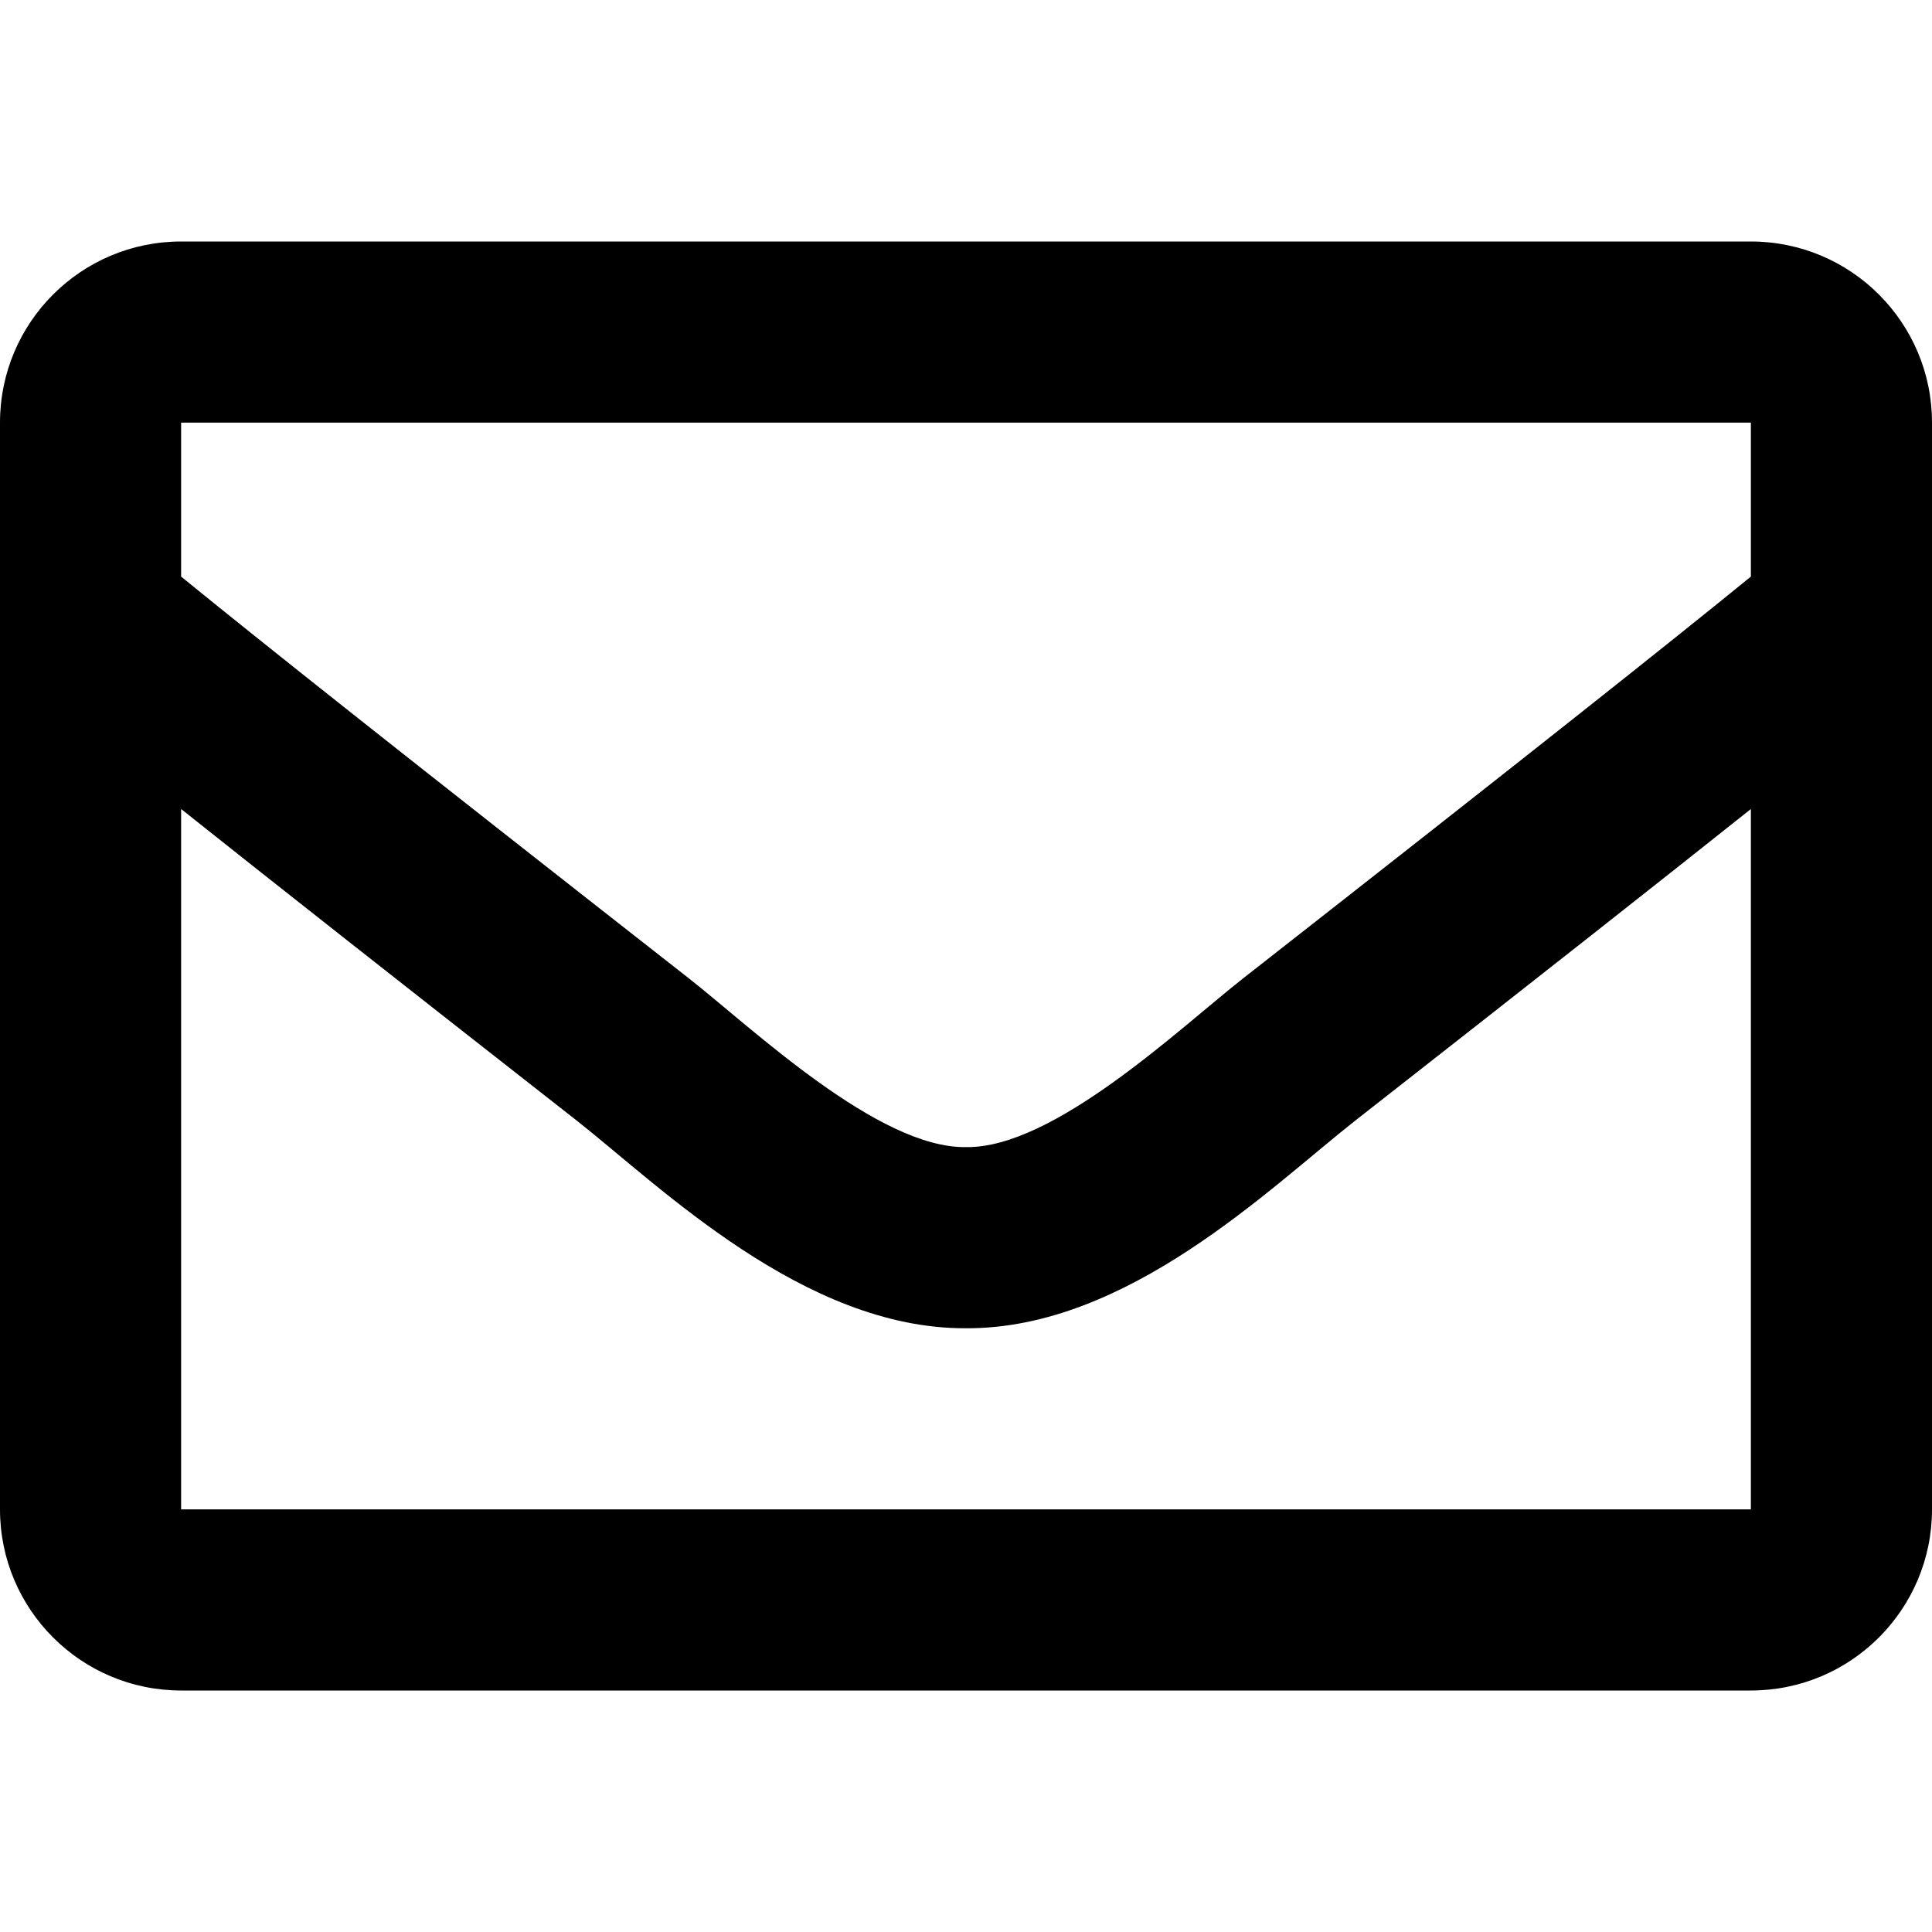
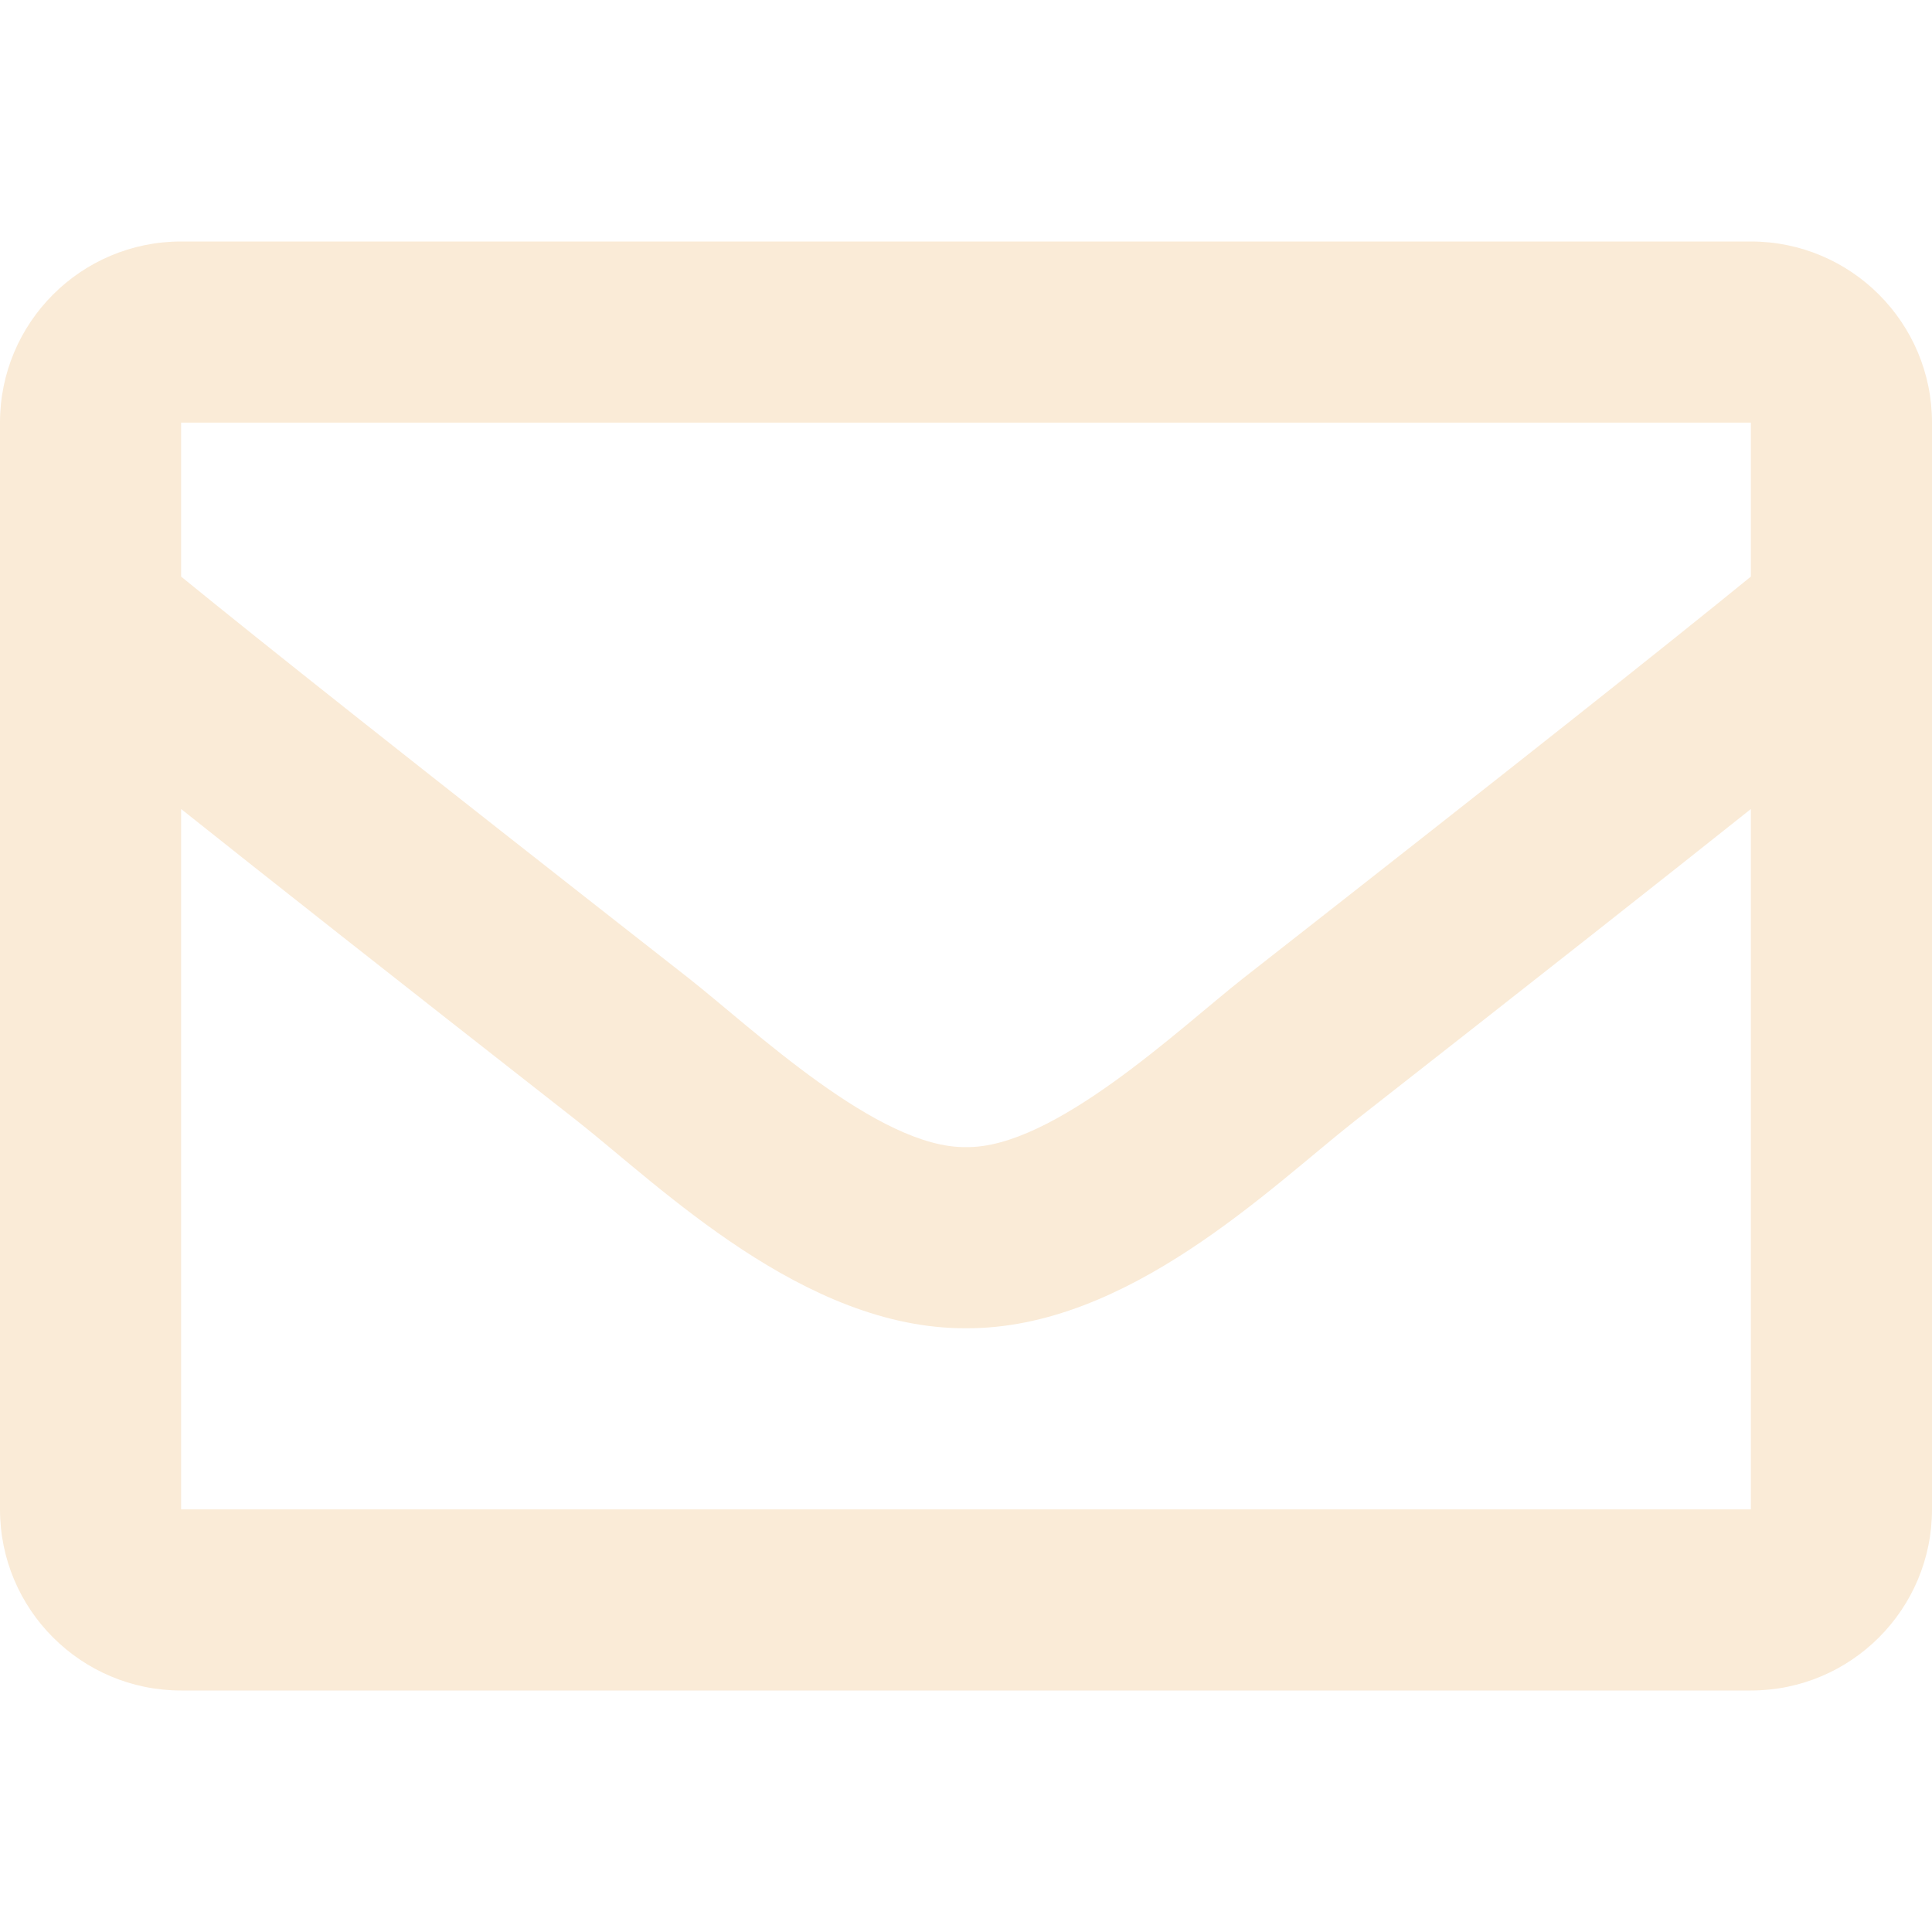
- <svg xmlns="http://www.w3.org/2000/svg" aria-hidden="true" focusable="false" data-prefix="far" data-icon="envelope" class="svg-inline--fa fa-envelope fa-w-16" role="img" viewBox="0 0 512 512">
+ <svg xmlns="http://www.w3.org/2000/svg" style="color:antiquewhite" aria-hidden="true" focusable="false" data-prefix="far" data-icon="envelope" class="svg-inline--fa fa-envelope fa-w-16" role="img" viewBox="0 0 512 512">
  <path fill="currentColor" d="M464 64H48C21.49 64 0 85.49 0 112v288c0 26.51 21.49 48 48 48h416c26.51 0 48-21.49 48-48V112c0-26.51-21.49-48-48-48zm0 48v40.805c-22.422 18.259-58.168 46.651-134.587 106.49-16.841 13.247-50.201 45.072-73.413 44.701-23.208.375-56.579-31.459-73.413-44.701C106.18 199.465 70.425 171.067 48 152.805V112h416zM48 400V214.398c22.914 18.251 55.409 43.862 104.938 82.646 21.857 17.205 60.134 55.186 103.062 54.955 42.717.231 80.509-37.199 103.053-54.947 49.528-38.783 82.032-64.401 104.947-82.653V400H48z" />
</svg>
